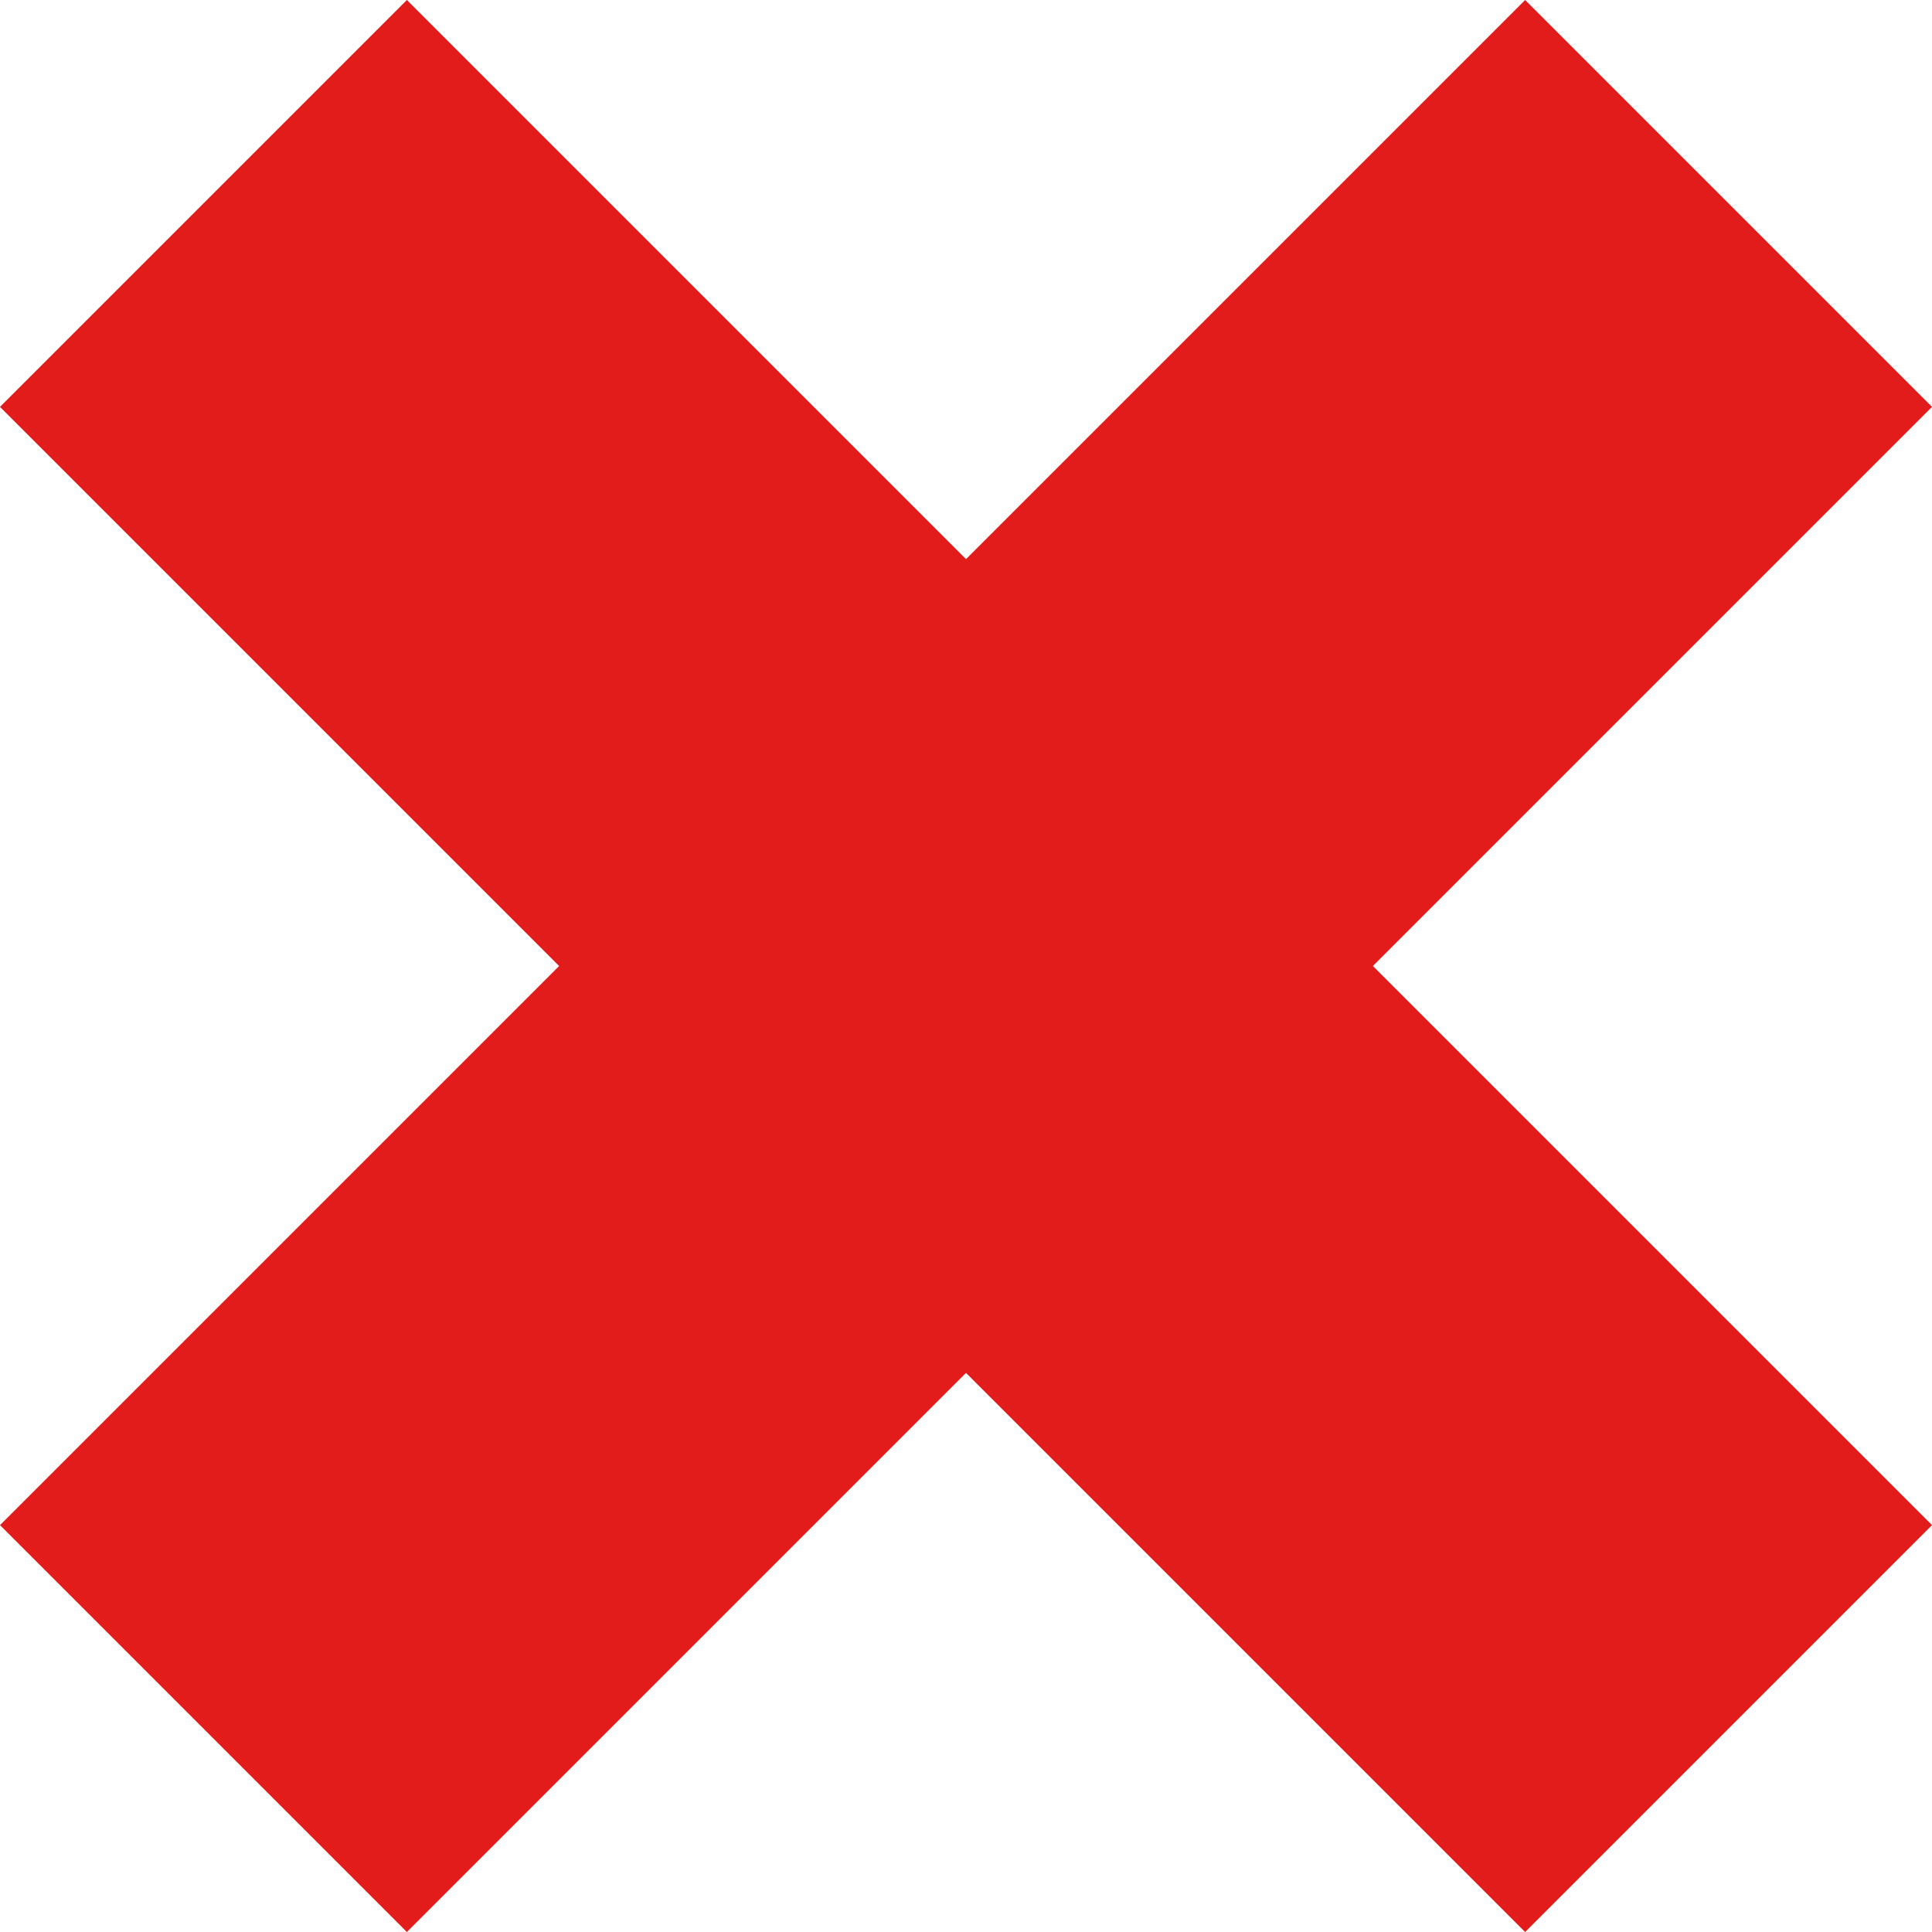
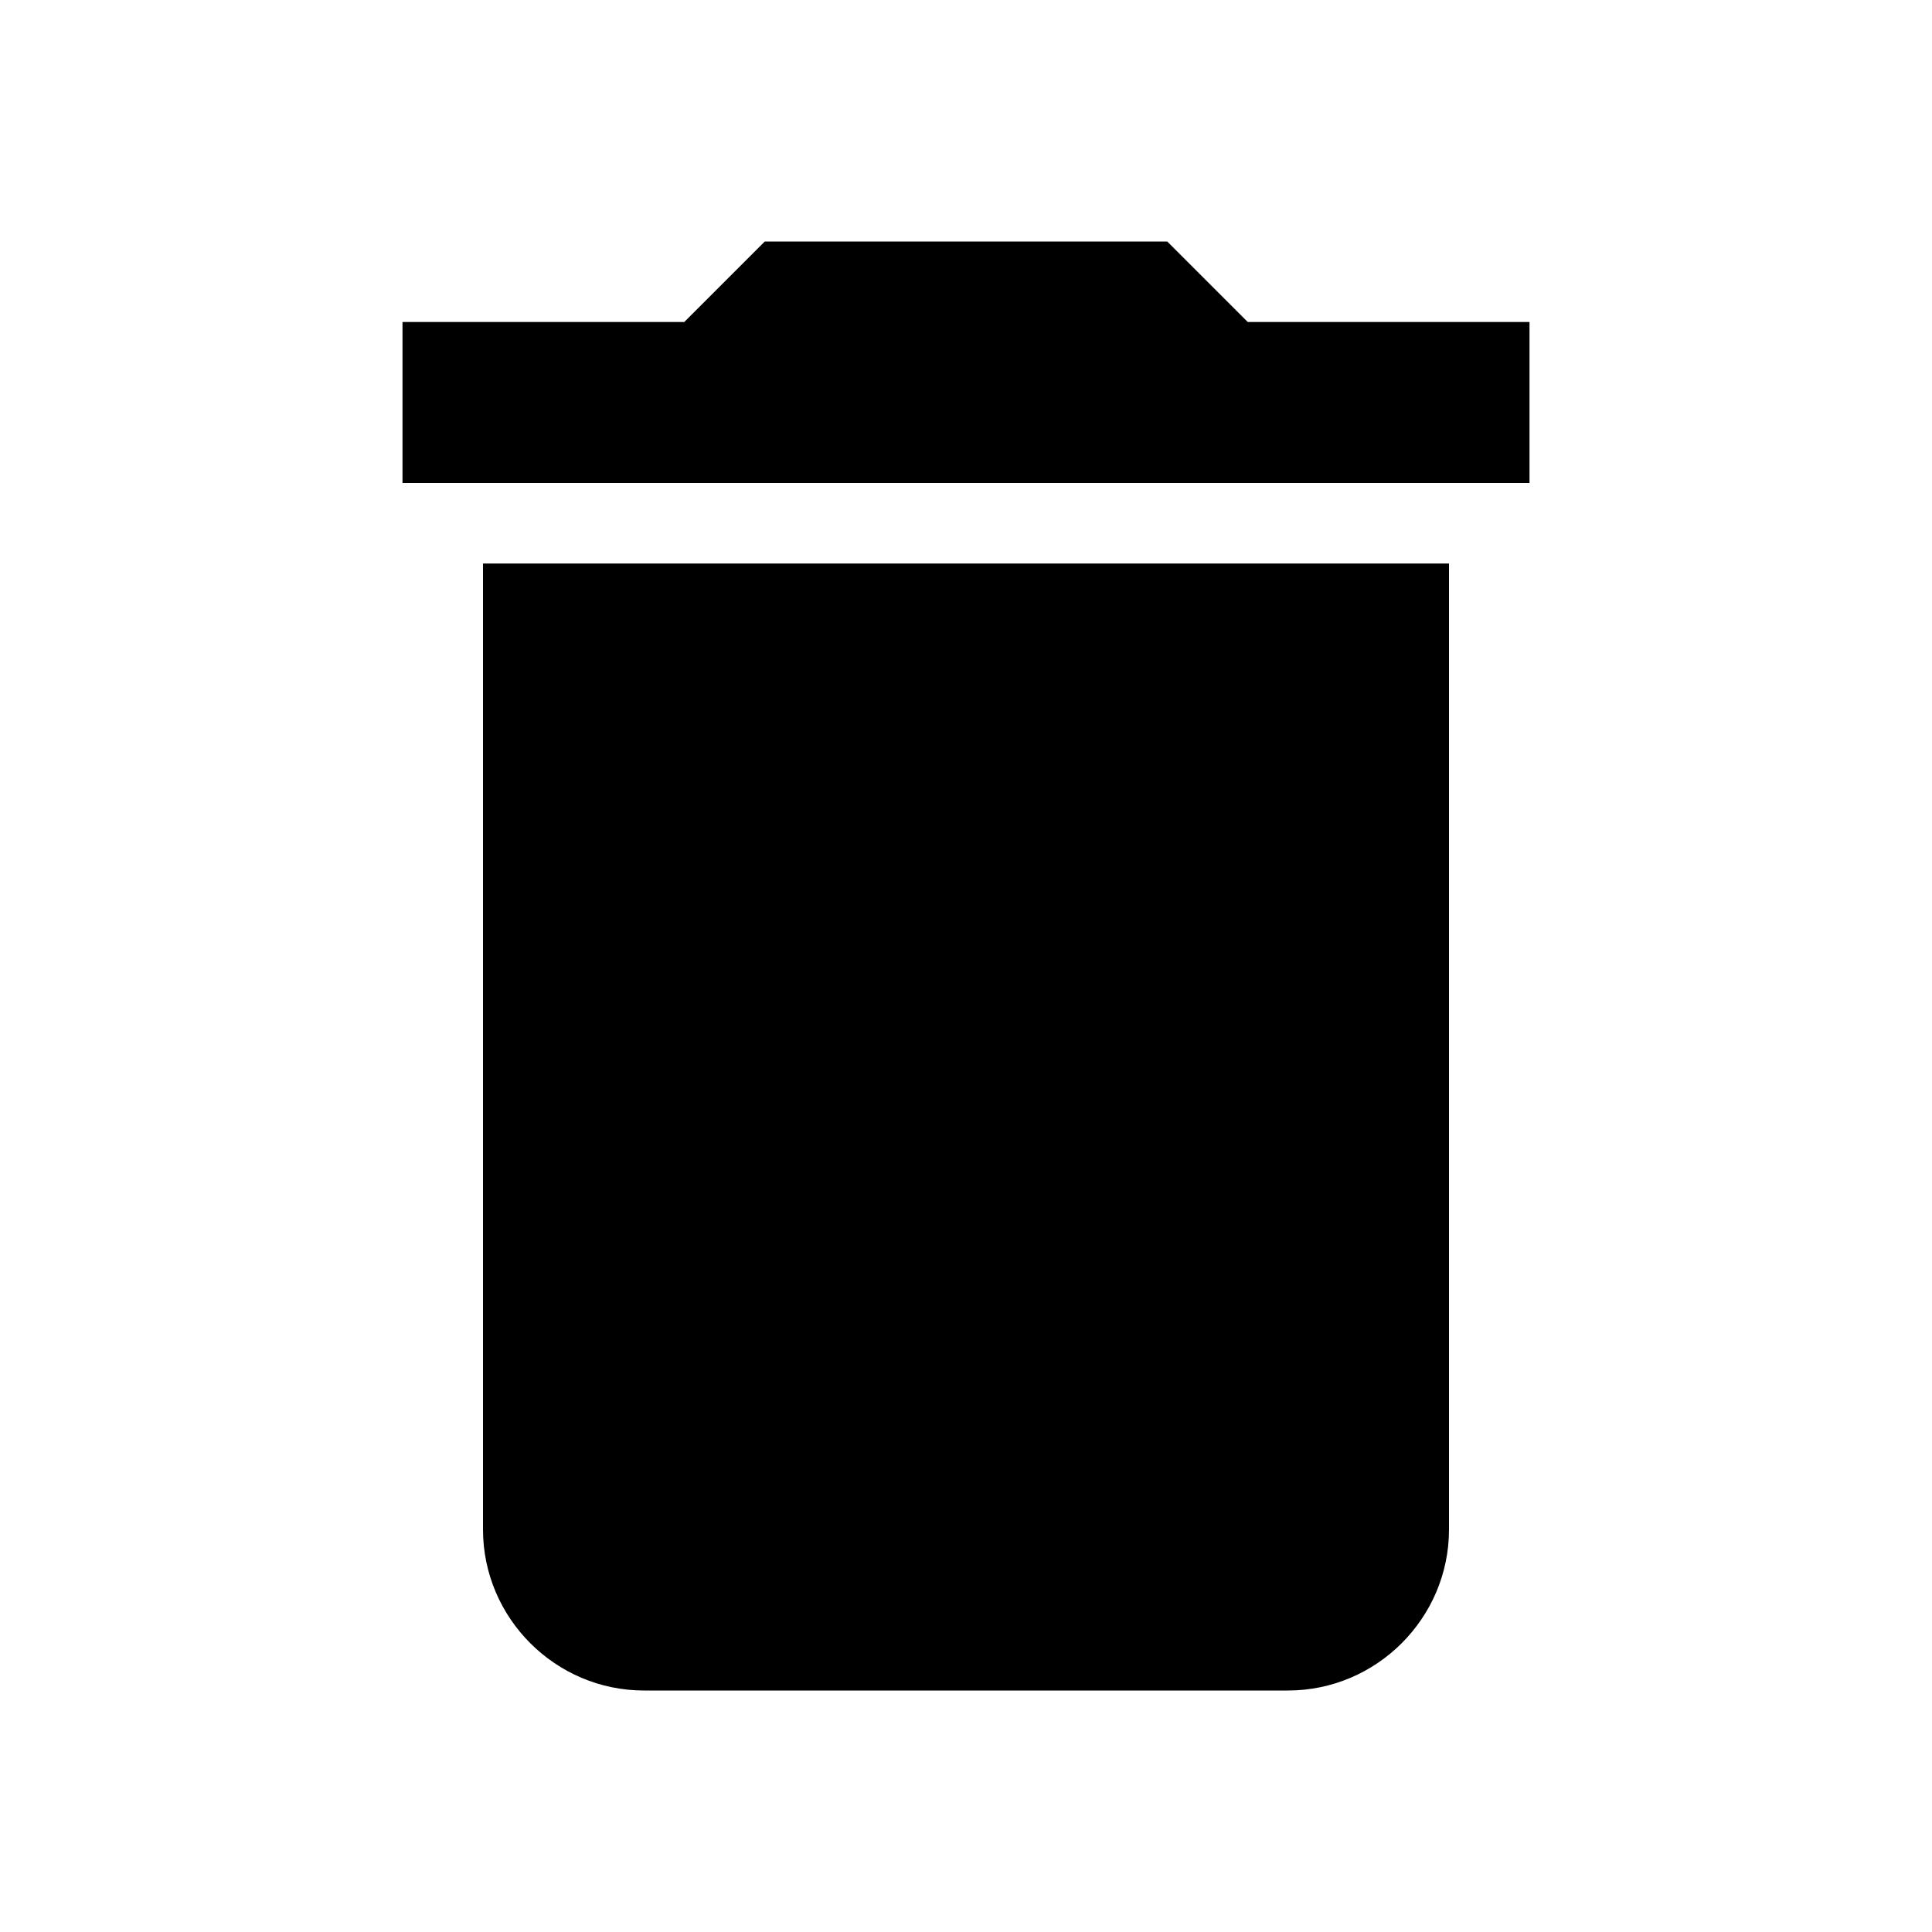
- <svg xmlns="http://www.w3.org/2000/svg" version="1.1" id="Layer_1" x="0px" y="0px" viewBox="0 0 512 512" style="enable-background:new 0 0 512 512;" xml:space="preserve">
-   <polygon style="fill:#E21B1B;" points="404.176,0 256,148.176 107.824,0 0,107.824 148.176,256 0,404.176 107.824,512 256,363.824   404.176,512 512,404.176 363.824,256 512,107.824 " />
-   <g>
- </g>
-   <g>
- </g>
-   <g>
- </g>
-   <g>
- </g>
-   <g>
- </g>
-   <g>
- </g>
-   <g>
- </g>
-   <g>
- </g>
-   <g>
- </g>
-   <g>
- </g>
-   <g>
- </g>
-   <g>
- </g>
-   <g>
- </g>
-   <g>
- </g>
-   <g>
- </g>
+ <svg xmlns="http://www.w3.org/2000/svg" width="24" height="24" viewBox="0 0 24 24">
+   <path d="M6 19c0 1.1.9 2 2 2h8c1.1 0 2-.9 2-2V7H6v12zM19 4h-3.5l-1-1h-5l-1 1H5v2h14V4z" />
+   <path d="M0 0h24v24H0z" fill="none" />
</svg>
